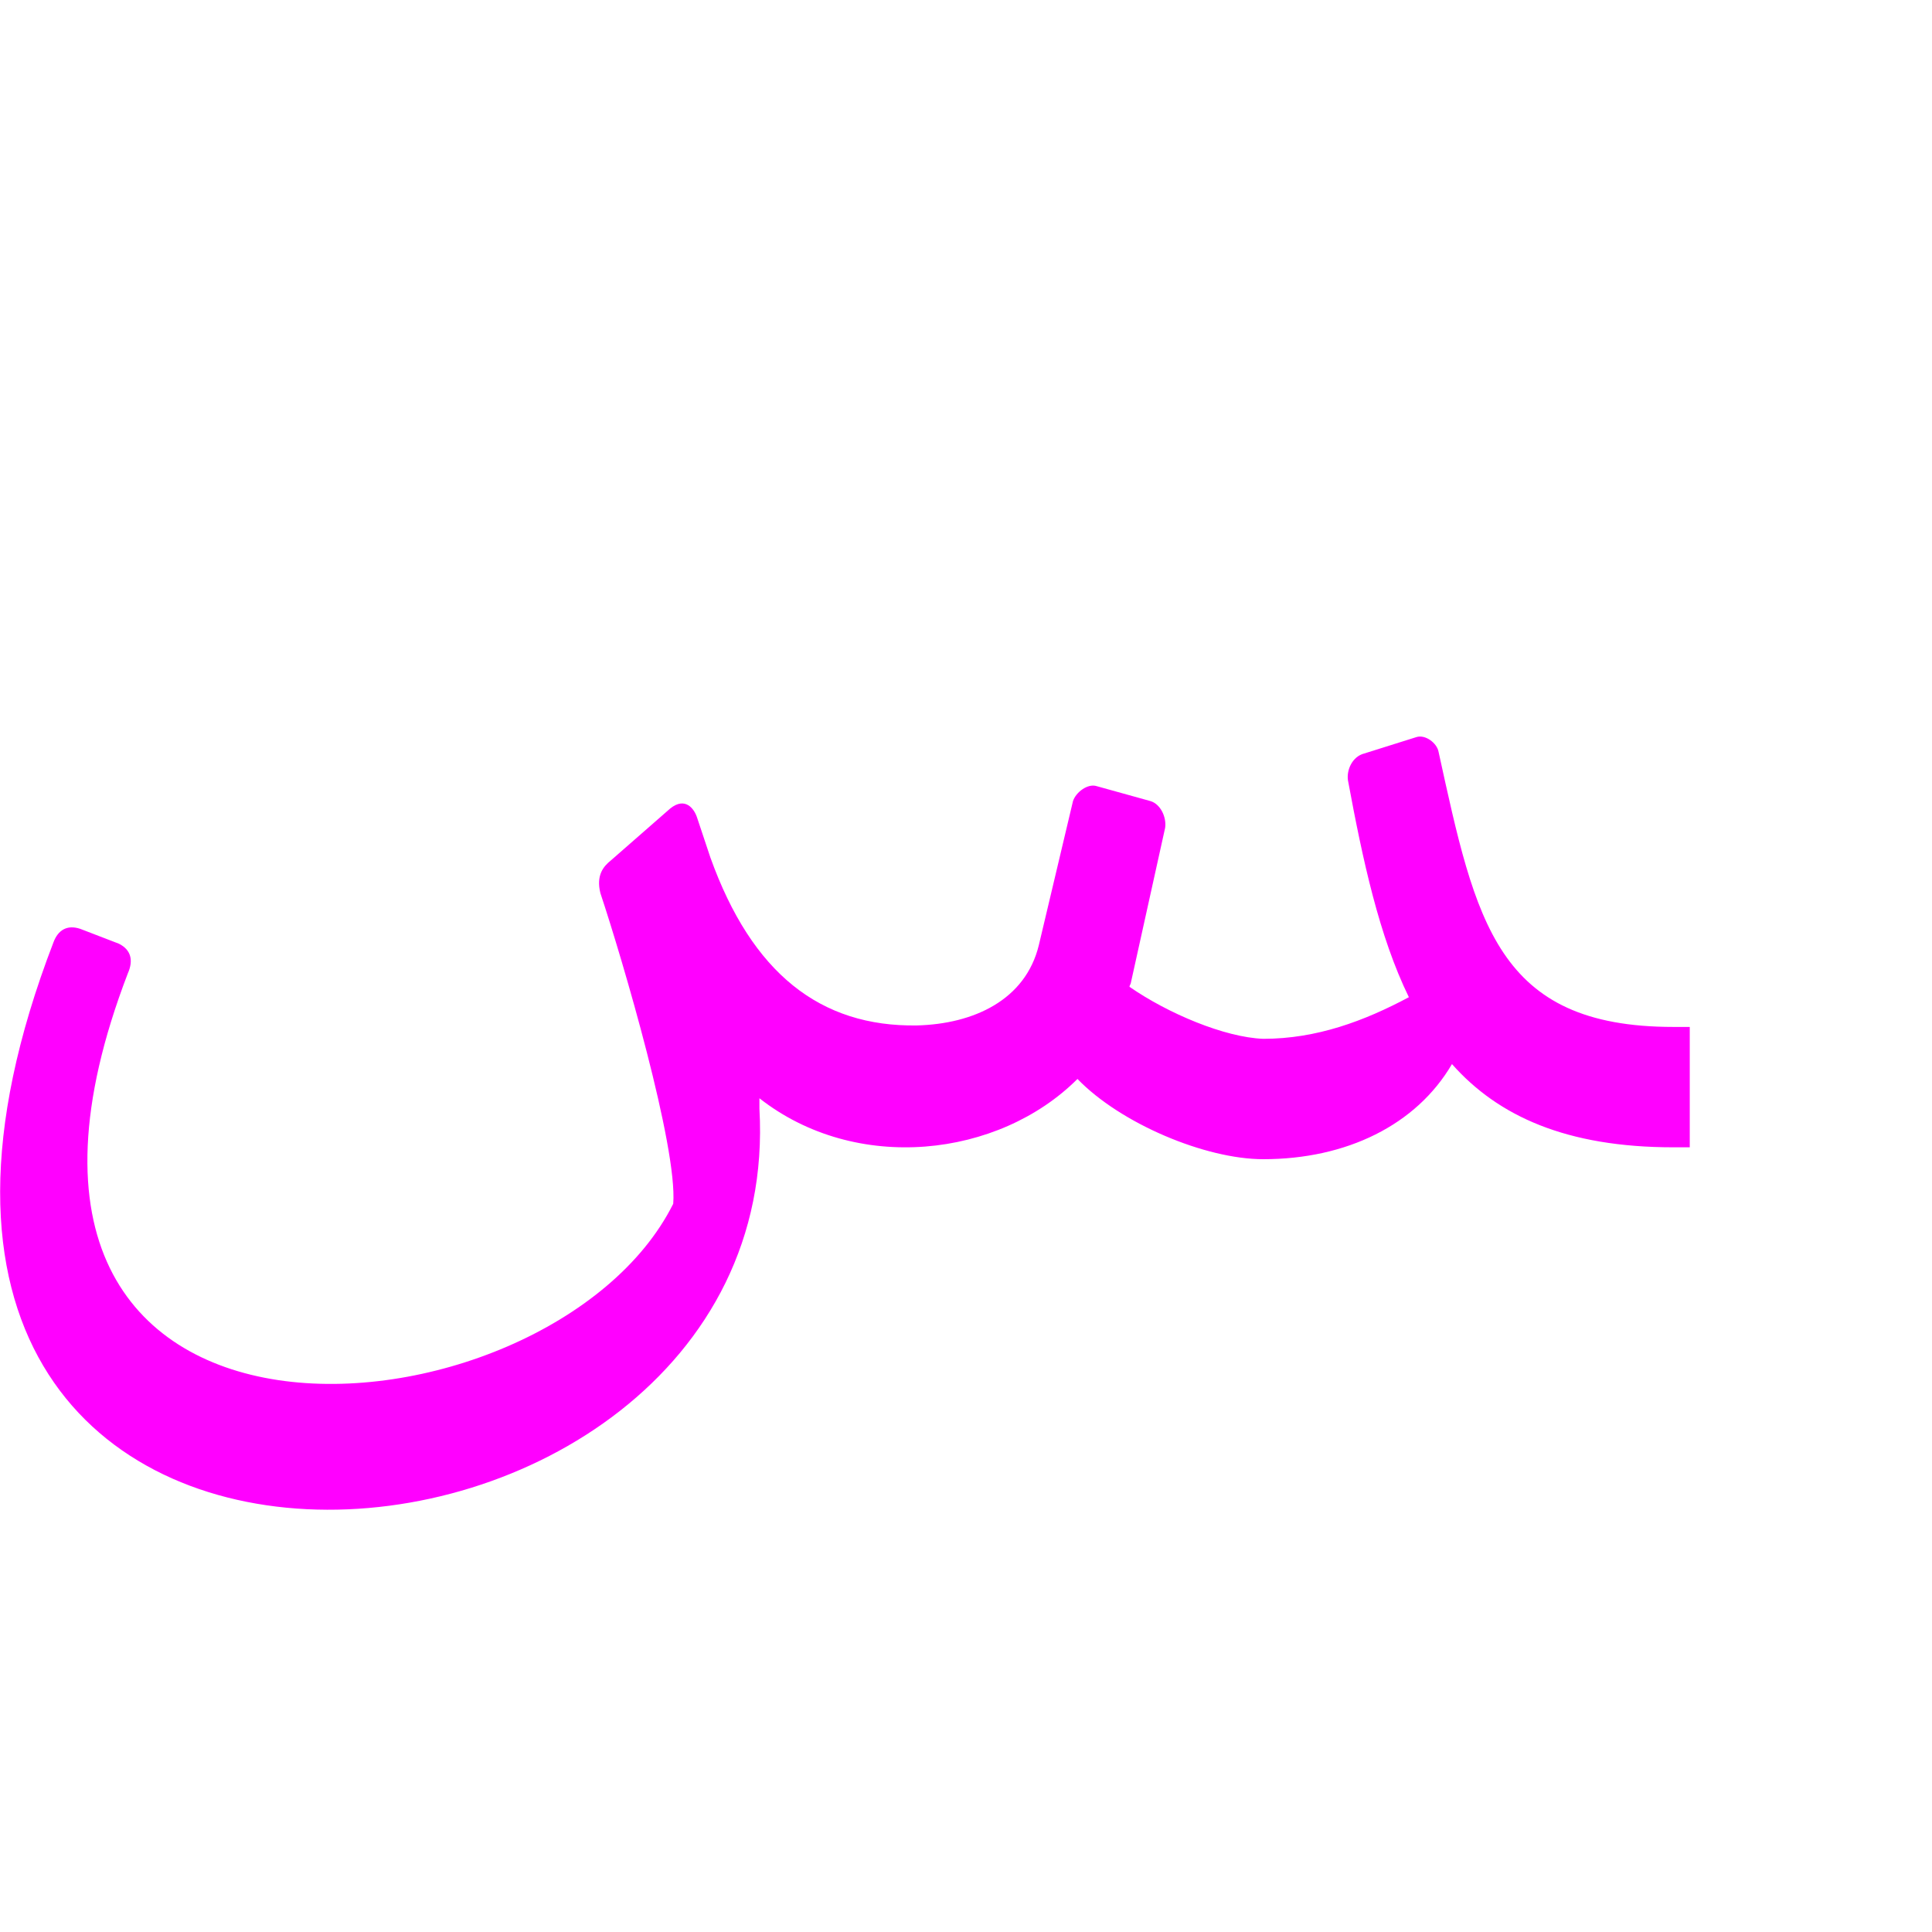
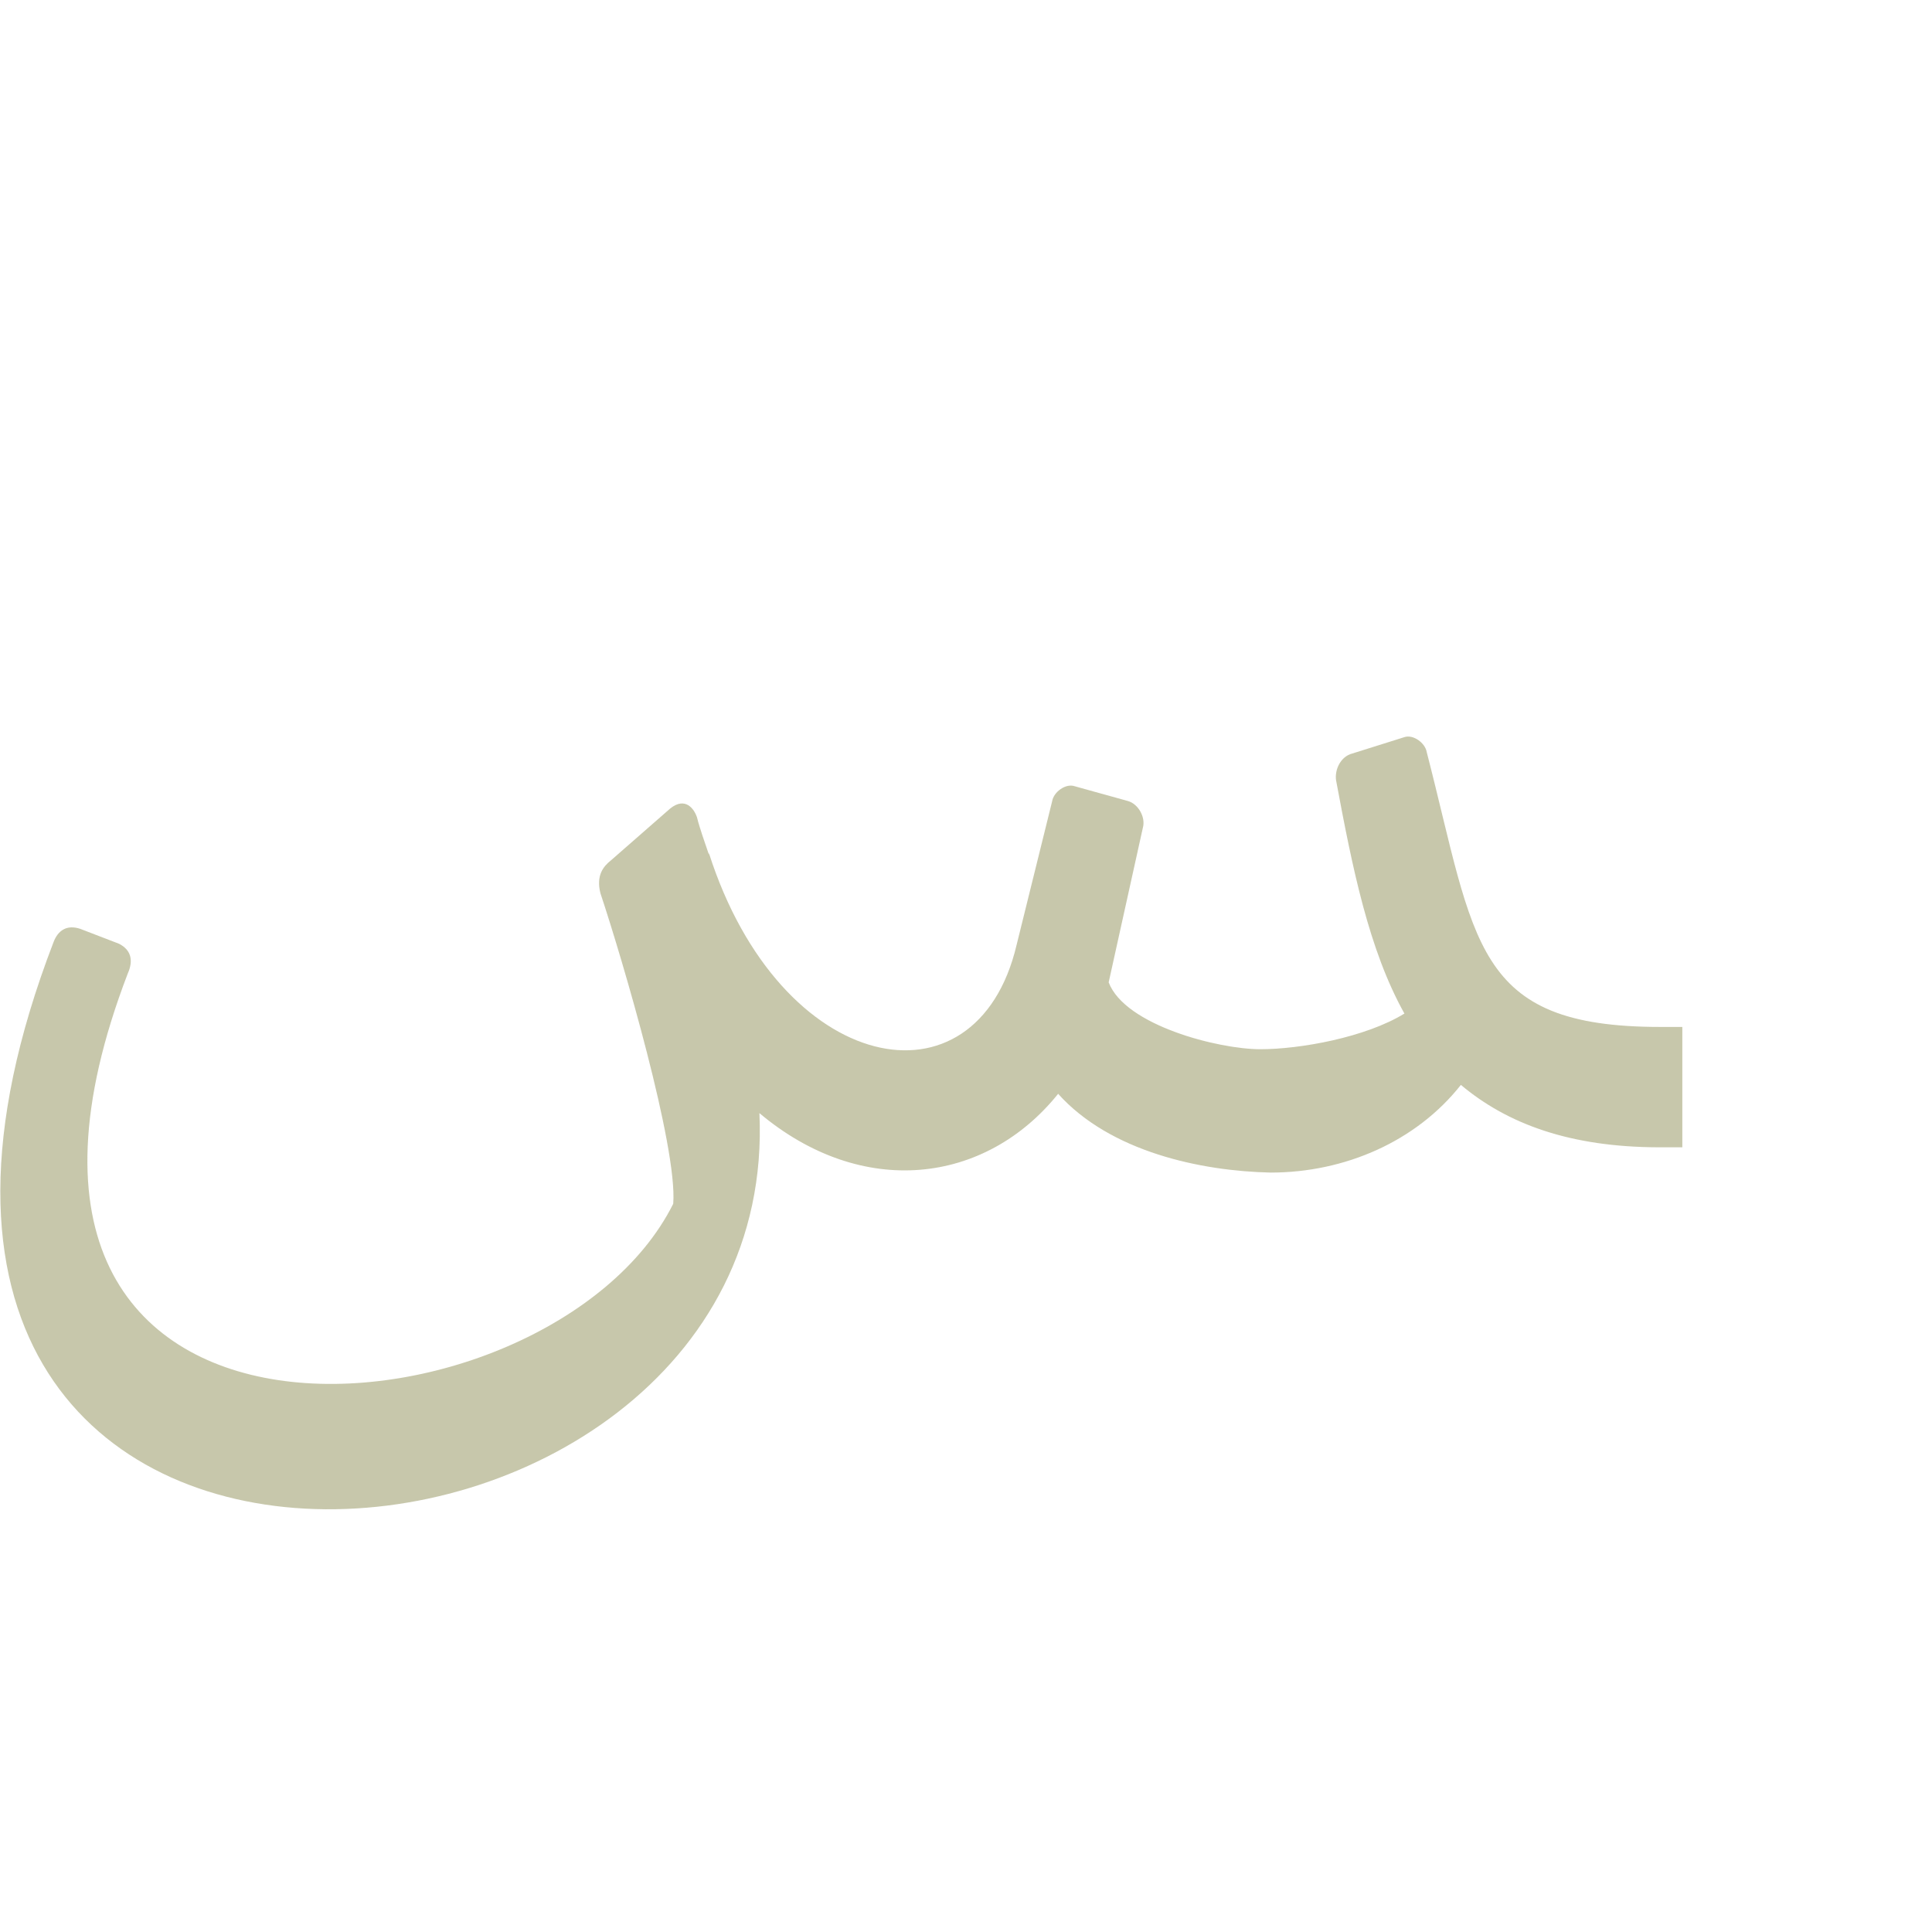
<svg xmlns="http://www.w3.org/2000/svg" xml:space="preserve" width="1300px" height="1300px" version="1.0" style="shape-rendering:geometricPrecision; text-rendering:geometricPrecision; image-rendering:optimizeQuality; fill-rule:evenodd; clip-rule:evenodd" viewBox="0 0 1300 1056">
  <defs>
    <style type="text/css">
   
-     .fil0 {fill:fuchsia}
+     .fil0 {fill:#999966;fill-opacity:0.549}
   
  </style>
  </defs>
  <g id="_100:master">
-     <path class="fil0" d="M948 549c-20,-41 -31,-92 -41,-146 -1,-7 3,-16 11,-18l35 -11c6,-2 14,4 15,10 25,114 39,185 158,185l11 0 0 81 -11 0c-72,0 -118,-21 -149,-56 -24,41 -71,64 -127,64 -39,0 -96,-24 -125,-54 -53,53 -149,64 -214,13l0 7c20,351 -674,405 -475,-112 3,-8 9,-12 18,-9l26 10c8,4 10,11 6,20 -137,357 284,321 367,155 3,-38 -34,-164 -49,-209 -3,-12 2,-18 7,-22l40 -35c10,-8 16,0 18,6 3,9 6,18 9,27 28,78 74,114 139,113 38,-1 73,-17 82,-54l23 -97c2,-6 10,-12 16,-10l36 10c7,2 11,11 10,18l-23 104c0,1 -1,2 -1,3 26,18 64,34 90,35 36,0 68,-12 98,-28z" />
+     <path class="fil0" d="M511 627c16,348 -673,400 -475,-115 3,-8 9,-12 18,-9l26 10c8,4 10,11 6,20 -137,357 284,321 367,155 3,-38 -34,-164 -49,-209 -3,-12 2,-18 7,-22l40 -35c10,-8 16,0 18,6 2,8 5,16 8,25l0 -1c48,150 180,176 207,62l24 -97c1,-6 9,-12 15,-10l36 10c7,2 12,11 10,18l-23 104c11,29 74,45 102,45l0 0c27,0 71,-8 97,-24 -24,-43 -35,-98 -46,-157 -1,-7 3,-16 11,-18l35 -11c6,-2 14,4 15,10 33,128 31,185 157,185l15 0 0 81 -15 0c-61,0 -103,-16 -134,-42 -30,38 -78,59 -128,59 -47,-1 -108,-14 -143,-53 -49,61 -132,71 -201,13z" />
  </g>
</svg>
